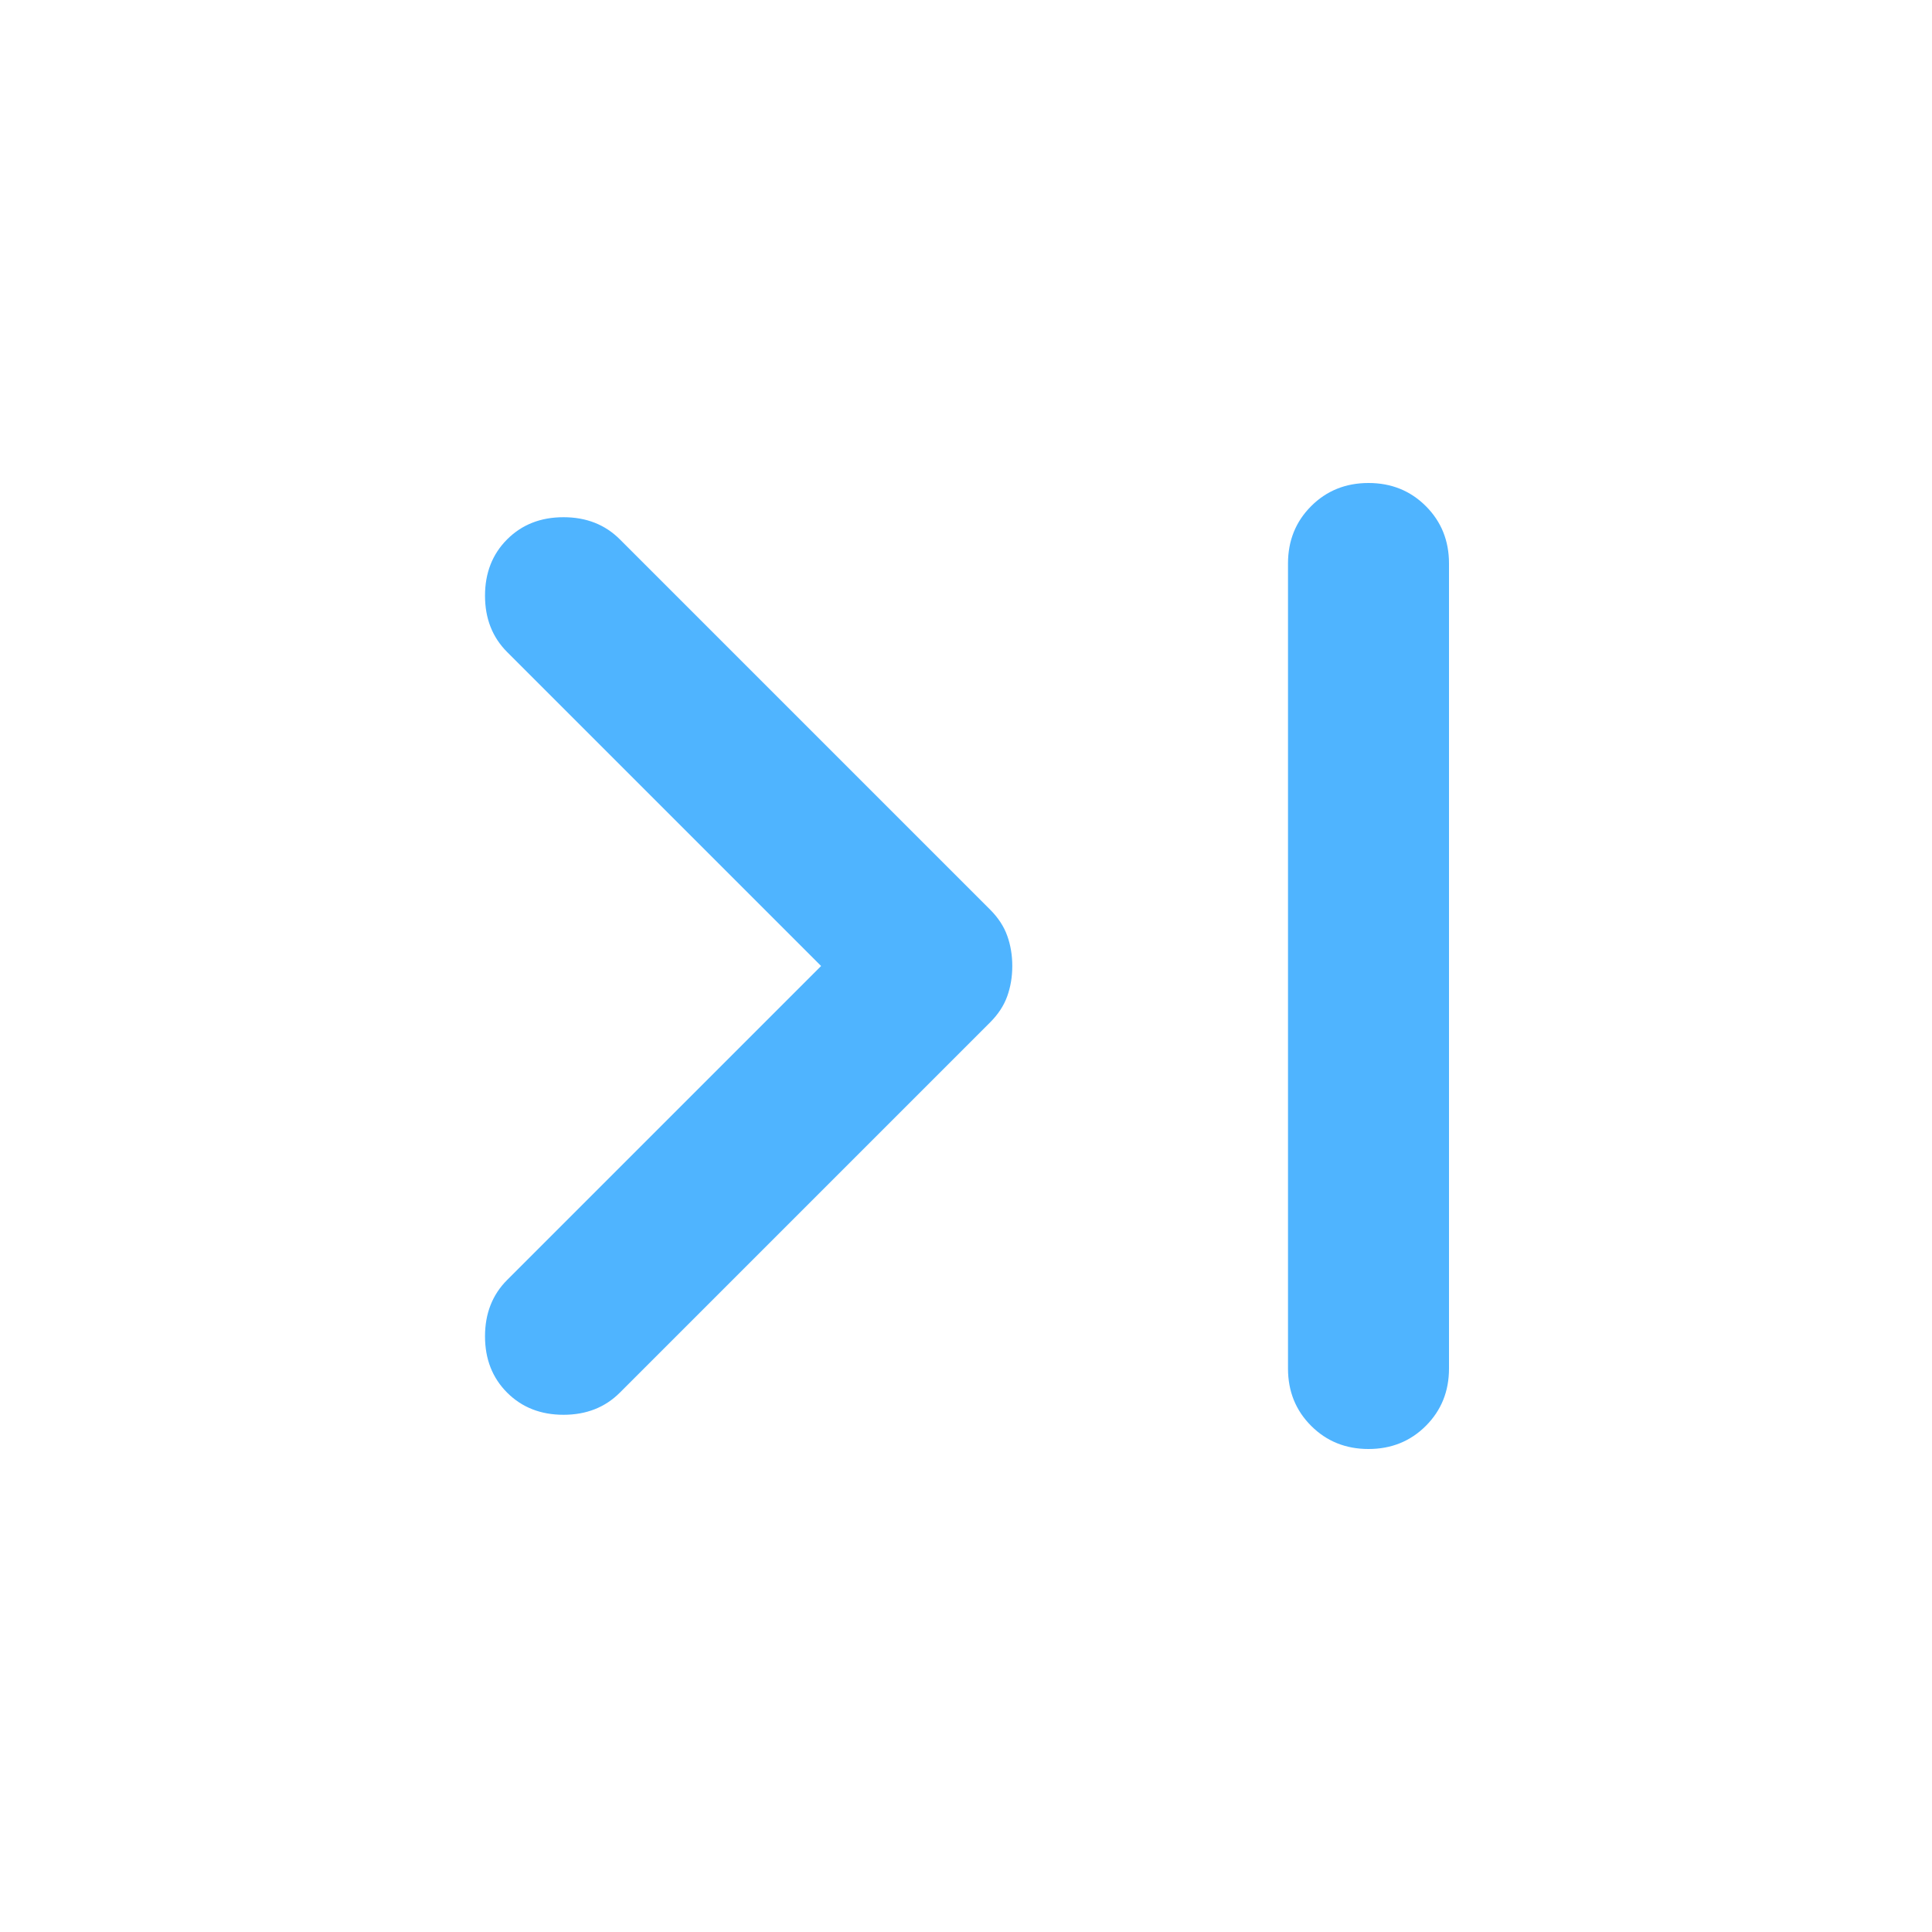
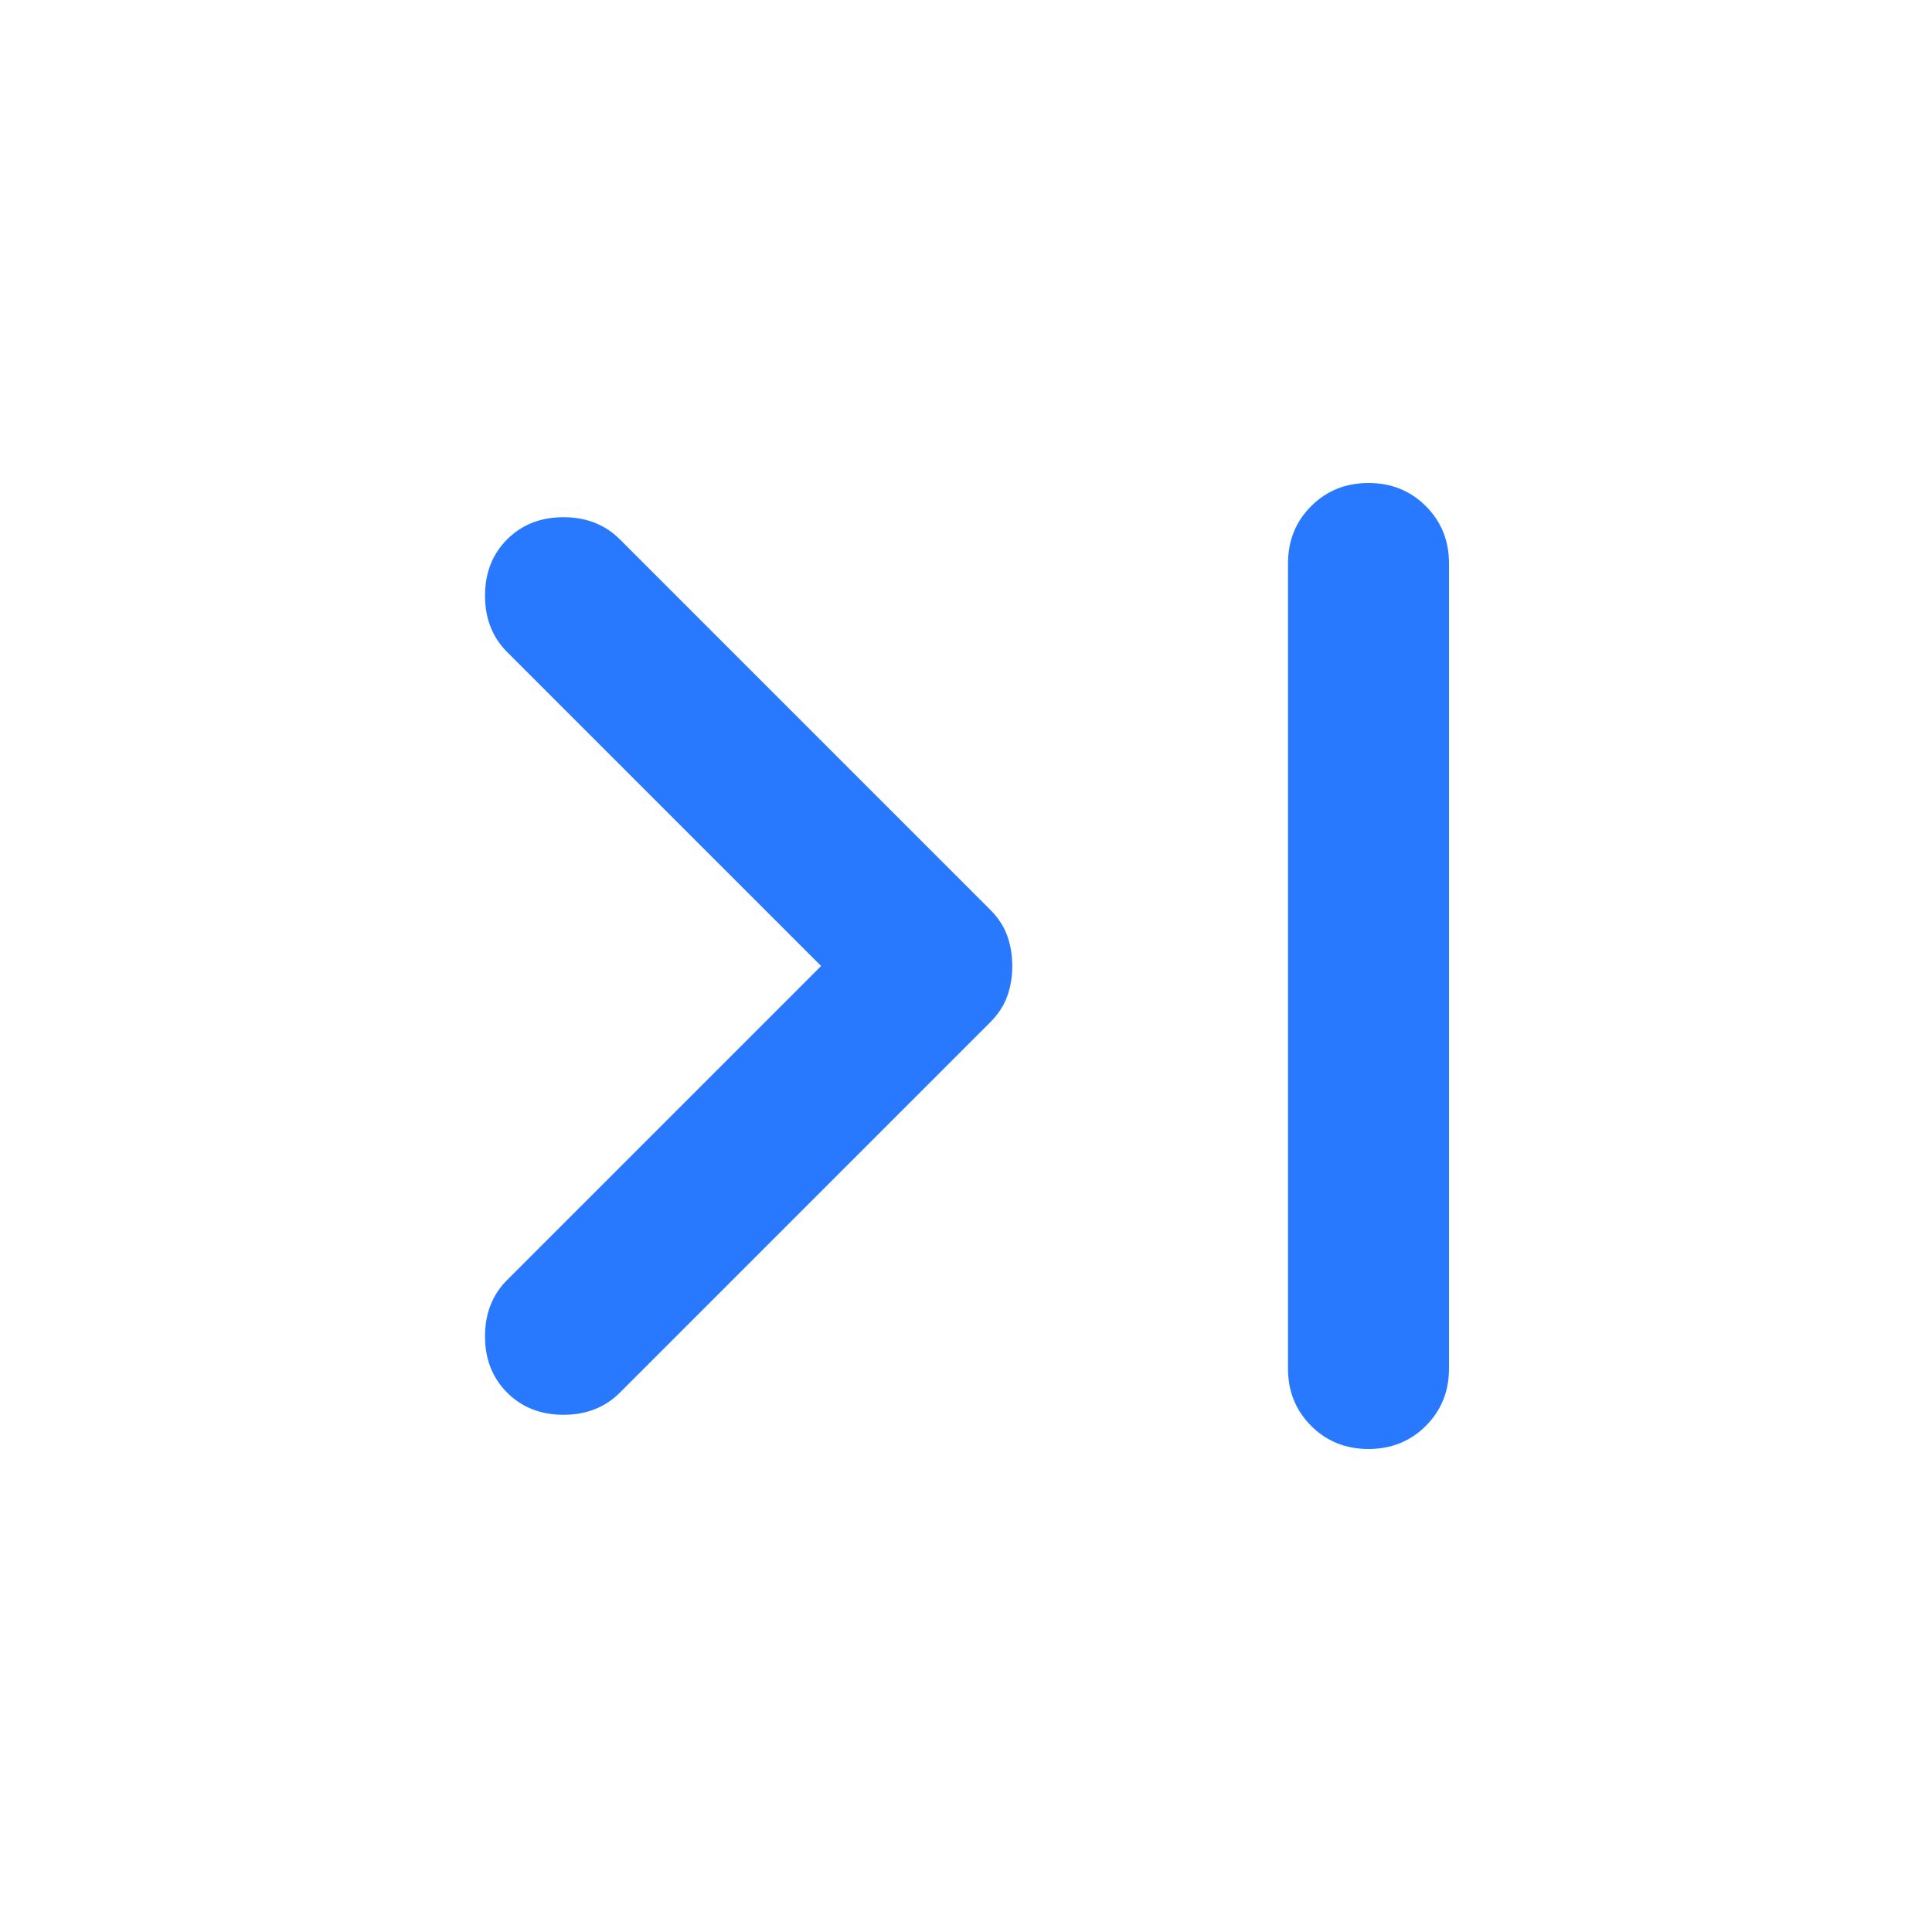
- <svg xmlns="http://www.w3.org/2000/svg" height="24px" viewBox="0 -960 960 960" width="24px" fill="#4fb4ff">
+ <svg xmlns="http://www.w3.org/2000/svg" height="24px" viewBox="0 -960 960 960" width="24px" fill="#2979ff">
  <path d="M408-480 252-636q-11-11-11-28t11-28q11-11 28-11t28 11l184 184q6 6 8.5 13t2.5 15q0 8-2.5 15t-8.5 13L308-268q-11 11-28 11t-28-11q-11-11-11-28t11-28l156-156Zm272-240q17 0 28.5 11.5T720-680v400q0 17-11.5 28.5T680-240q-17 0-28.5-11.5T640-280v-400q0-17 11.5-28.5T680-720Z" />
</svg>
